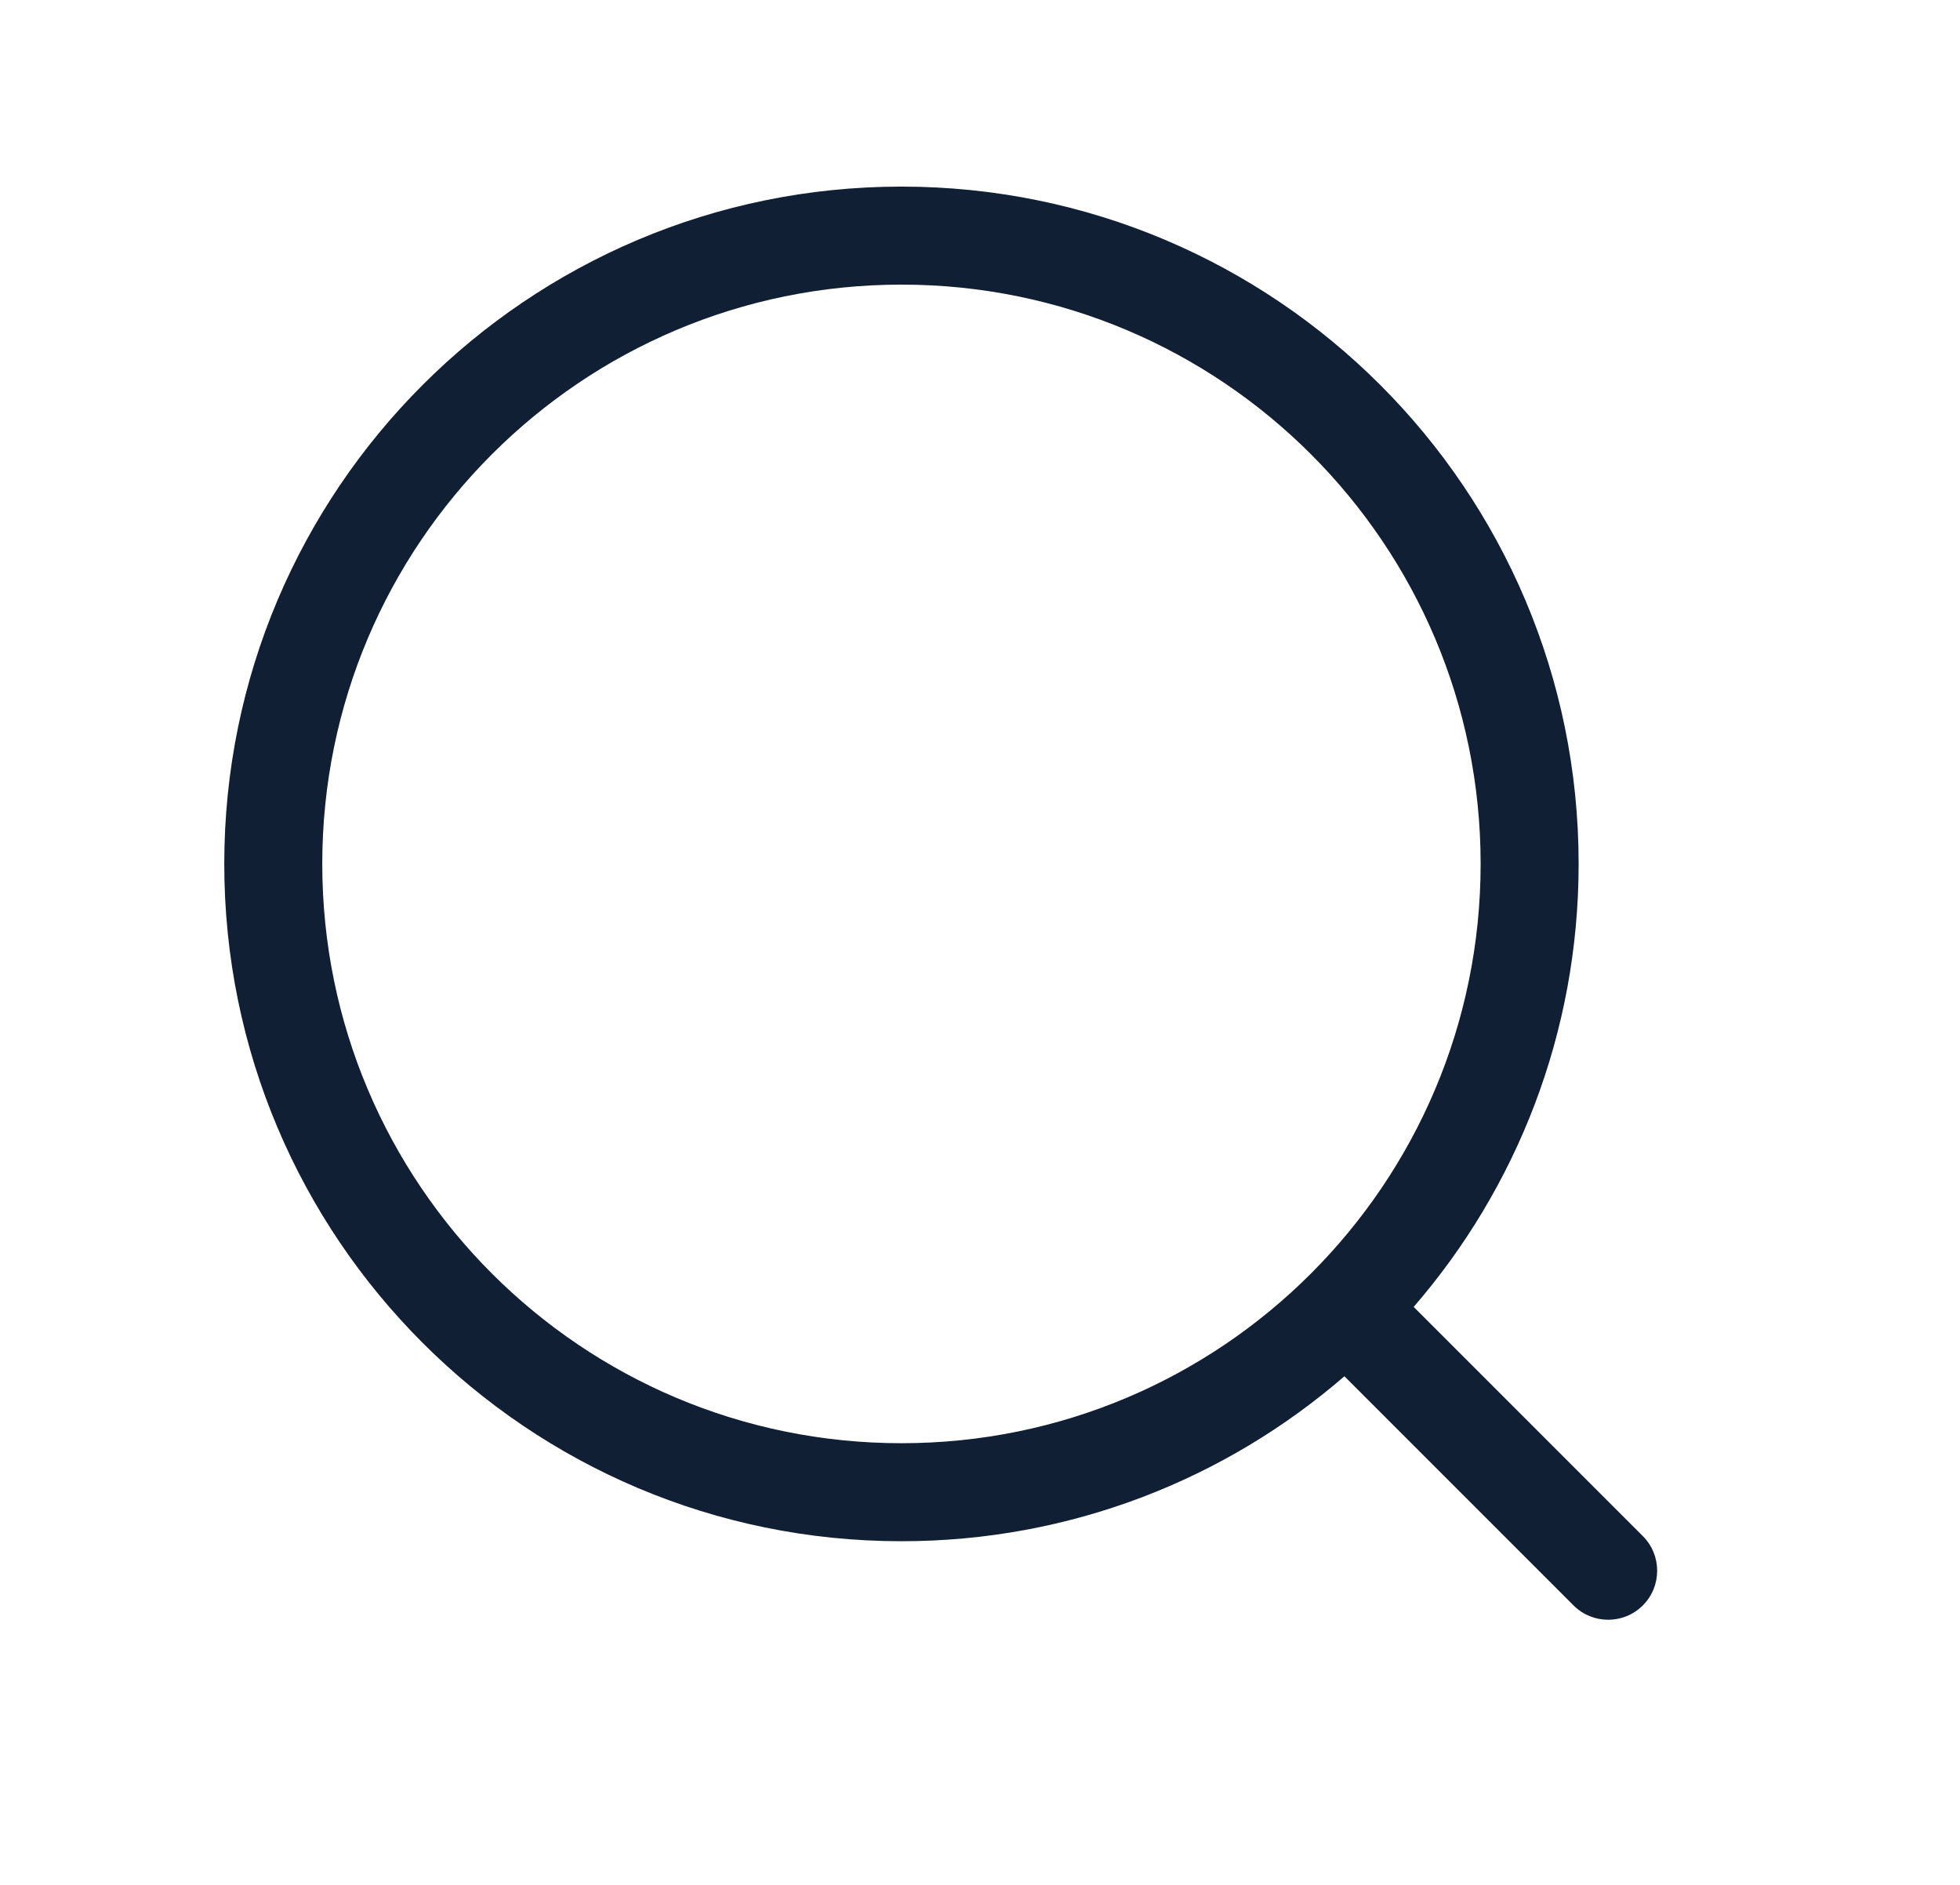
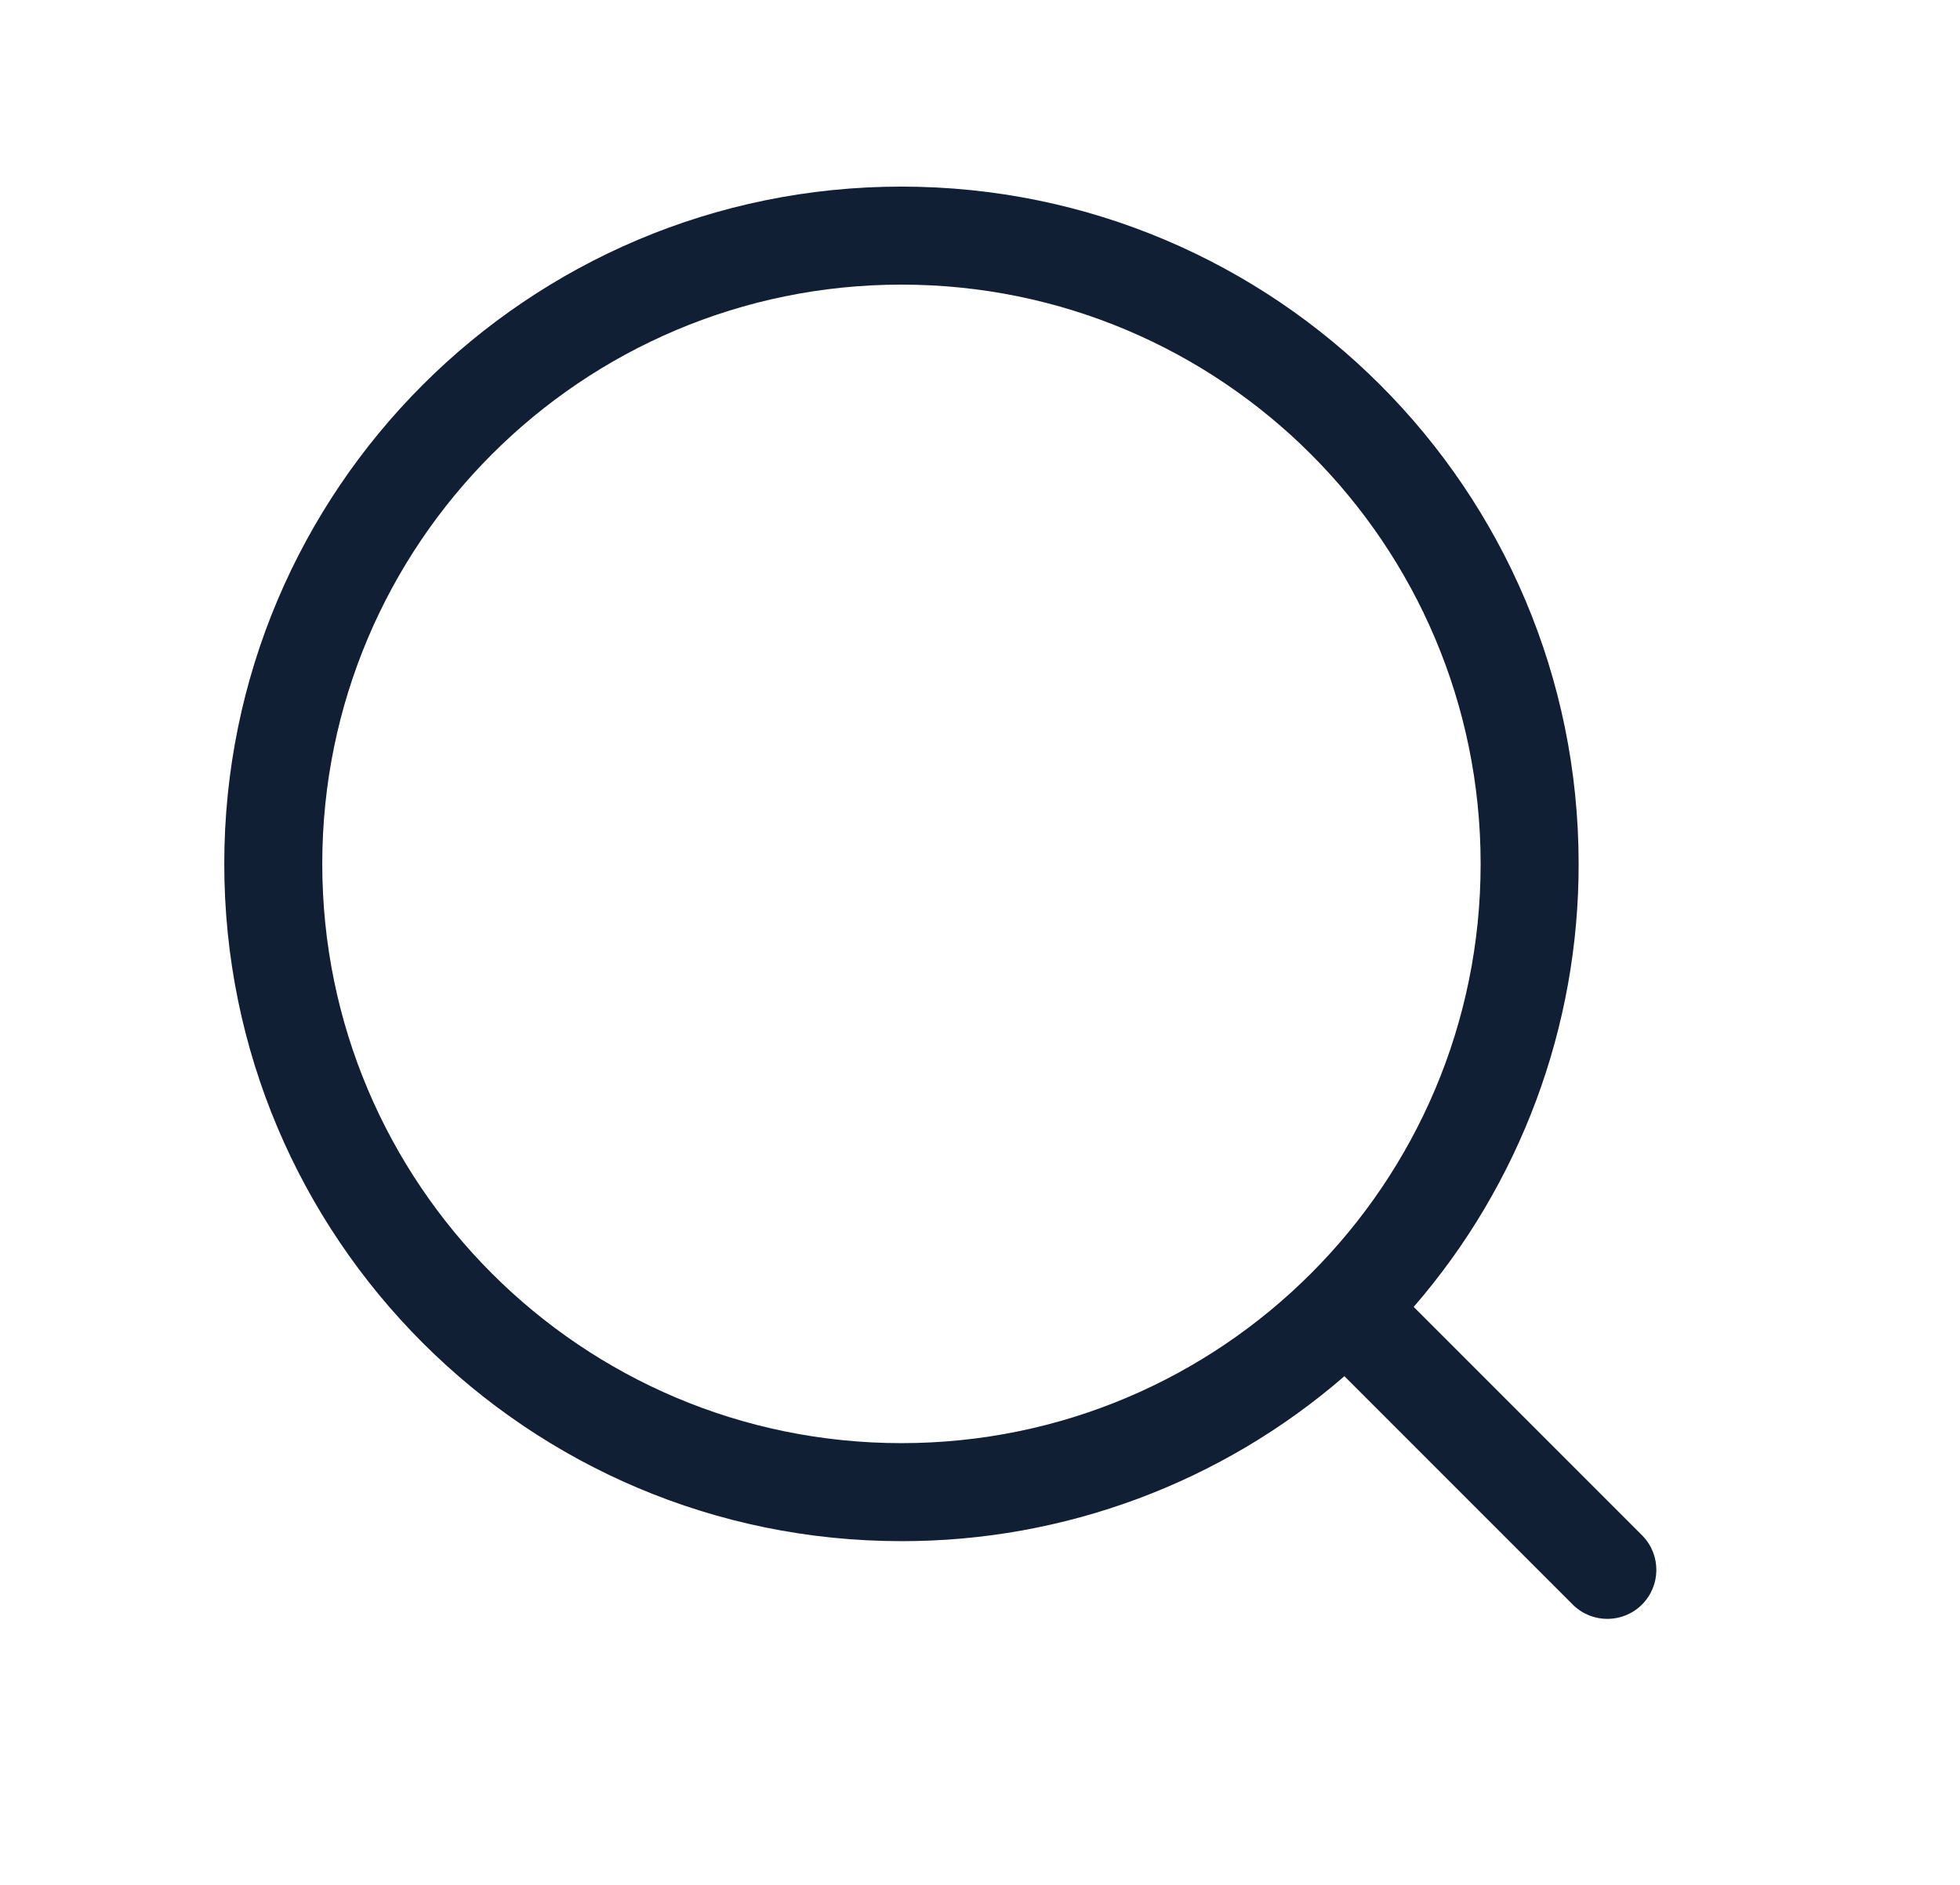
- <svg xmlns="http://www.w3.org/2000/svg" width="26" height="25" viewBox="0 0 26 25" fill="none">
-   <path fill-rule="evenodd" clip-rule="evenodd" d="M4.275 11.458C4.275 7.215 7.715 3.775 11.958 3.775C16.201 3.775 19.641 7.215 19.641 11.458C19.641 15.702 16.201 19.142 11.958 19.142C7.715 19.142 4.275 15.702 4.275 11.458ZM11.958 2.475C6.997 2.475 2.975 6.497 2.975 11.458C2.975 16.42 6.997 20.442 11.958 20.442C14.205 20.442 16.259 19.617 17.834 18.254L20.873 21.293C21.127 21.547 21.539 21.547 21.793 21.293C22.046 21.039 22.046 20.628 21.793 20.374L18.753 17.334C20.116 15.759 20.941 13.705 20.941 11.458C20.941 6.497 16.919 2.475 11.958 2.475Z" fill="#101F33" />
+ <svg xmlns="http://www.w3.org/2000/svg" width="26" height="25" fill="none">
+   <path fill-rule="evenodd" d="M4.275 11.458c0-4.243 3.44-7.683 7.683-7.683s7.683 3.44 7.683 7.683-3.44 7.683-7.683 7.683-7.683-3.44-7.683-7.683zm7.683-8.983c-4.961 0-8.983 4.022-8.983 8.983s4.022 8.983 8.983 8.983a8.95 8.95 0 0 0 5.876-2.188l3.039 3.039a.65.65 0 0 0 .919-.919l-3.039-3.039a8.95 8.95 0 0 0 2.188-5.876c0-4.961-4.022-8.983-8.983-8.983z" fill="#101f33" />
</svg>
